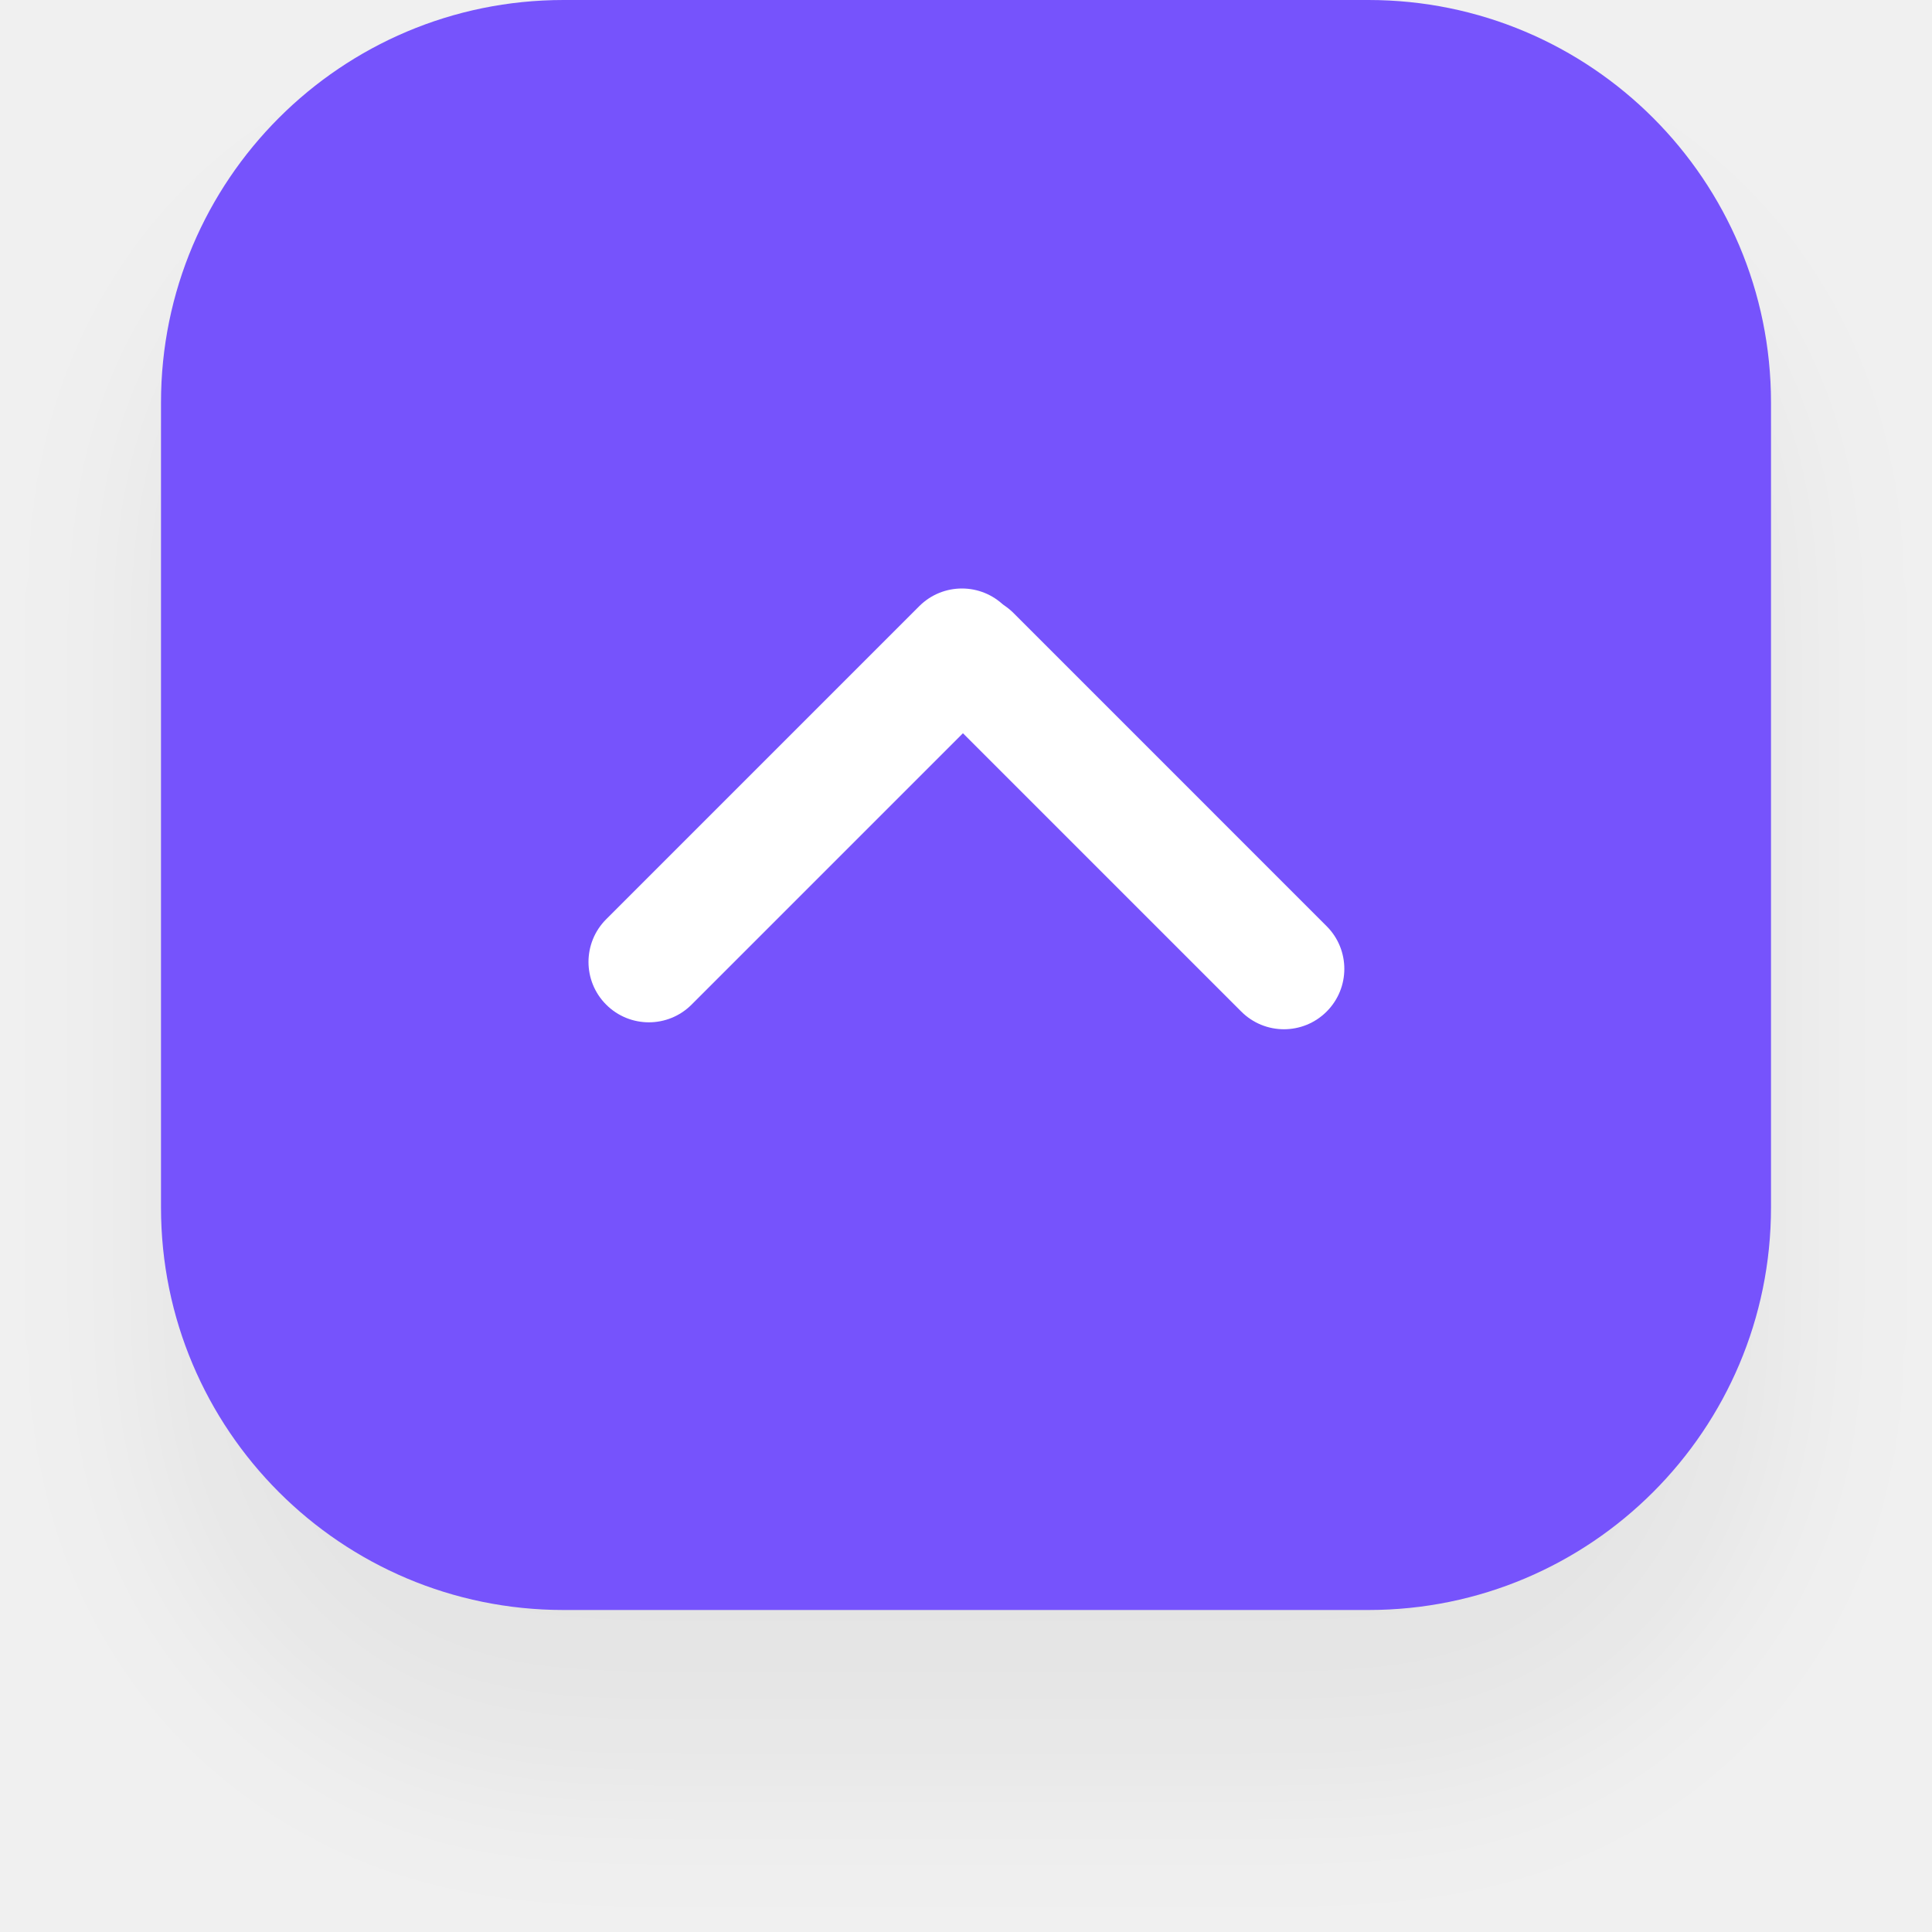
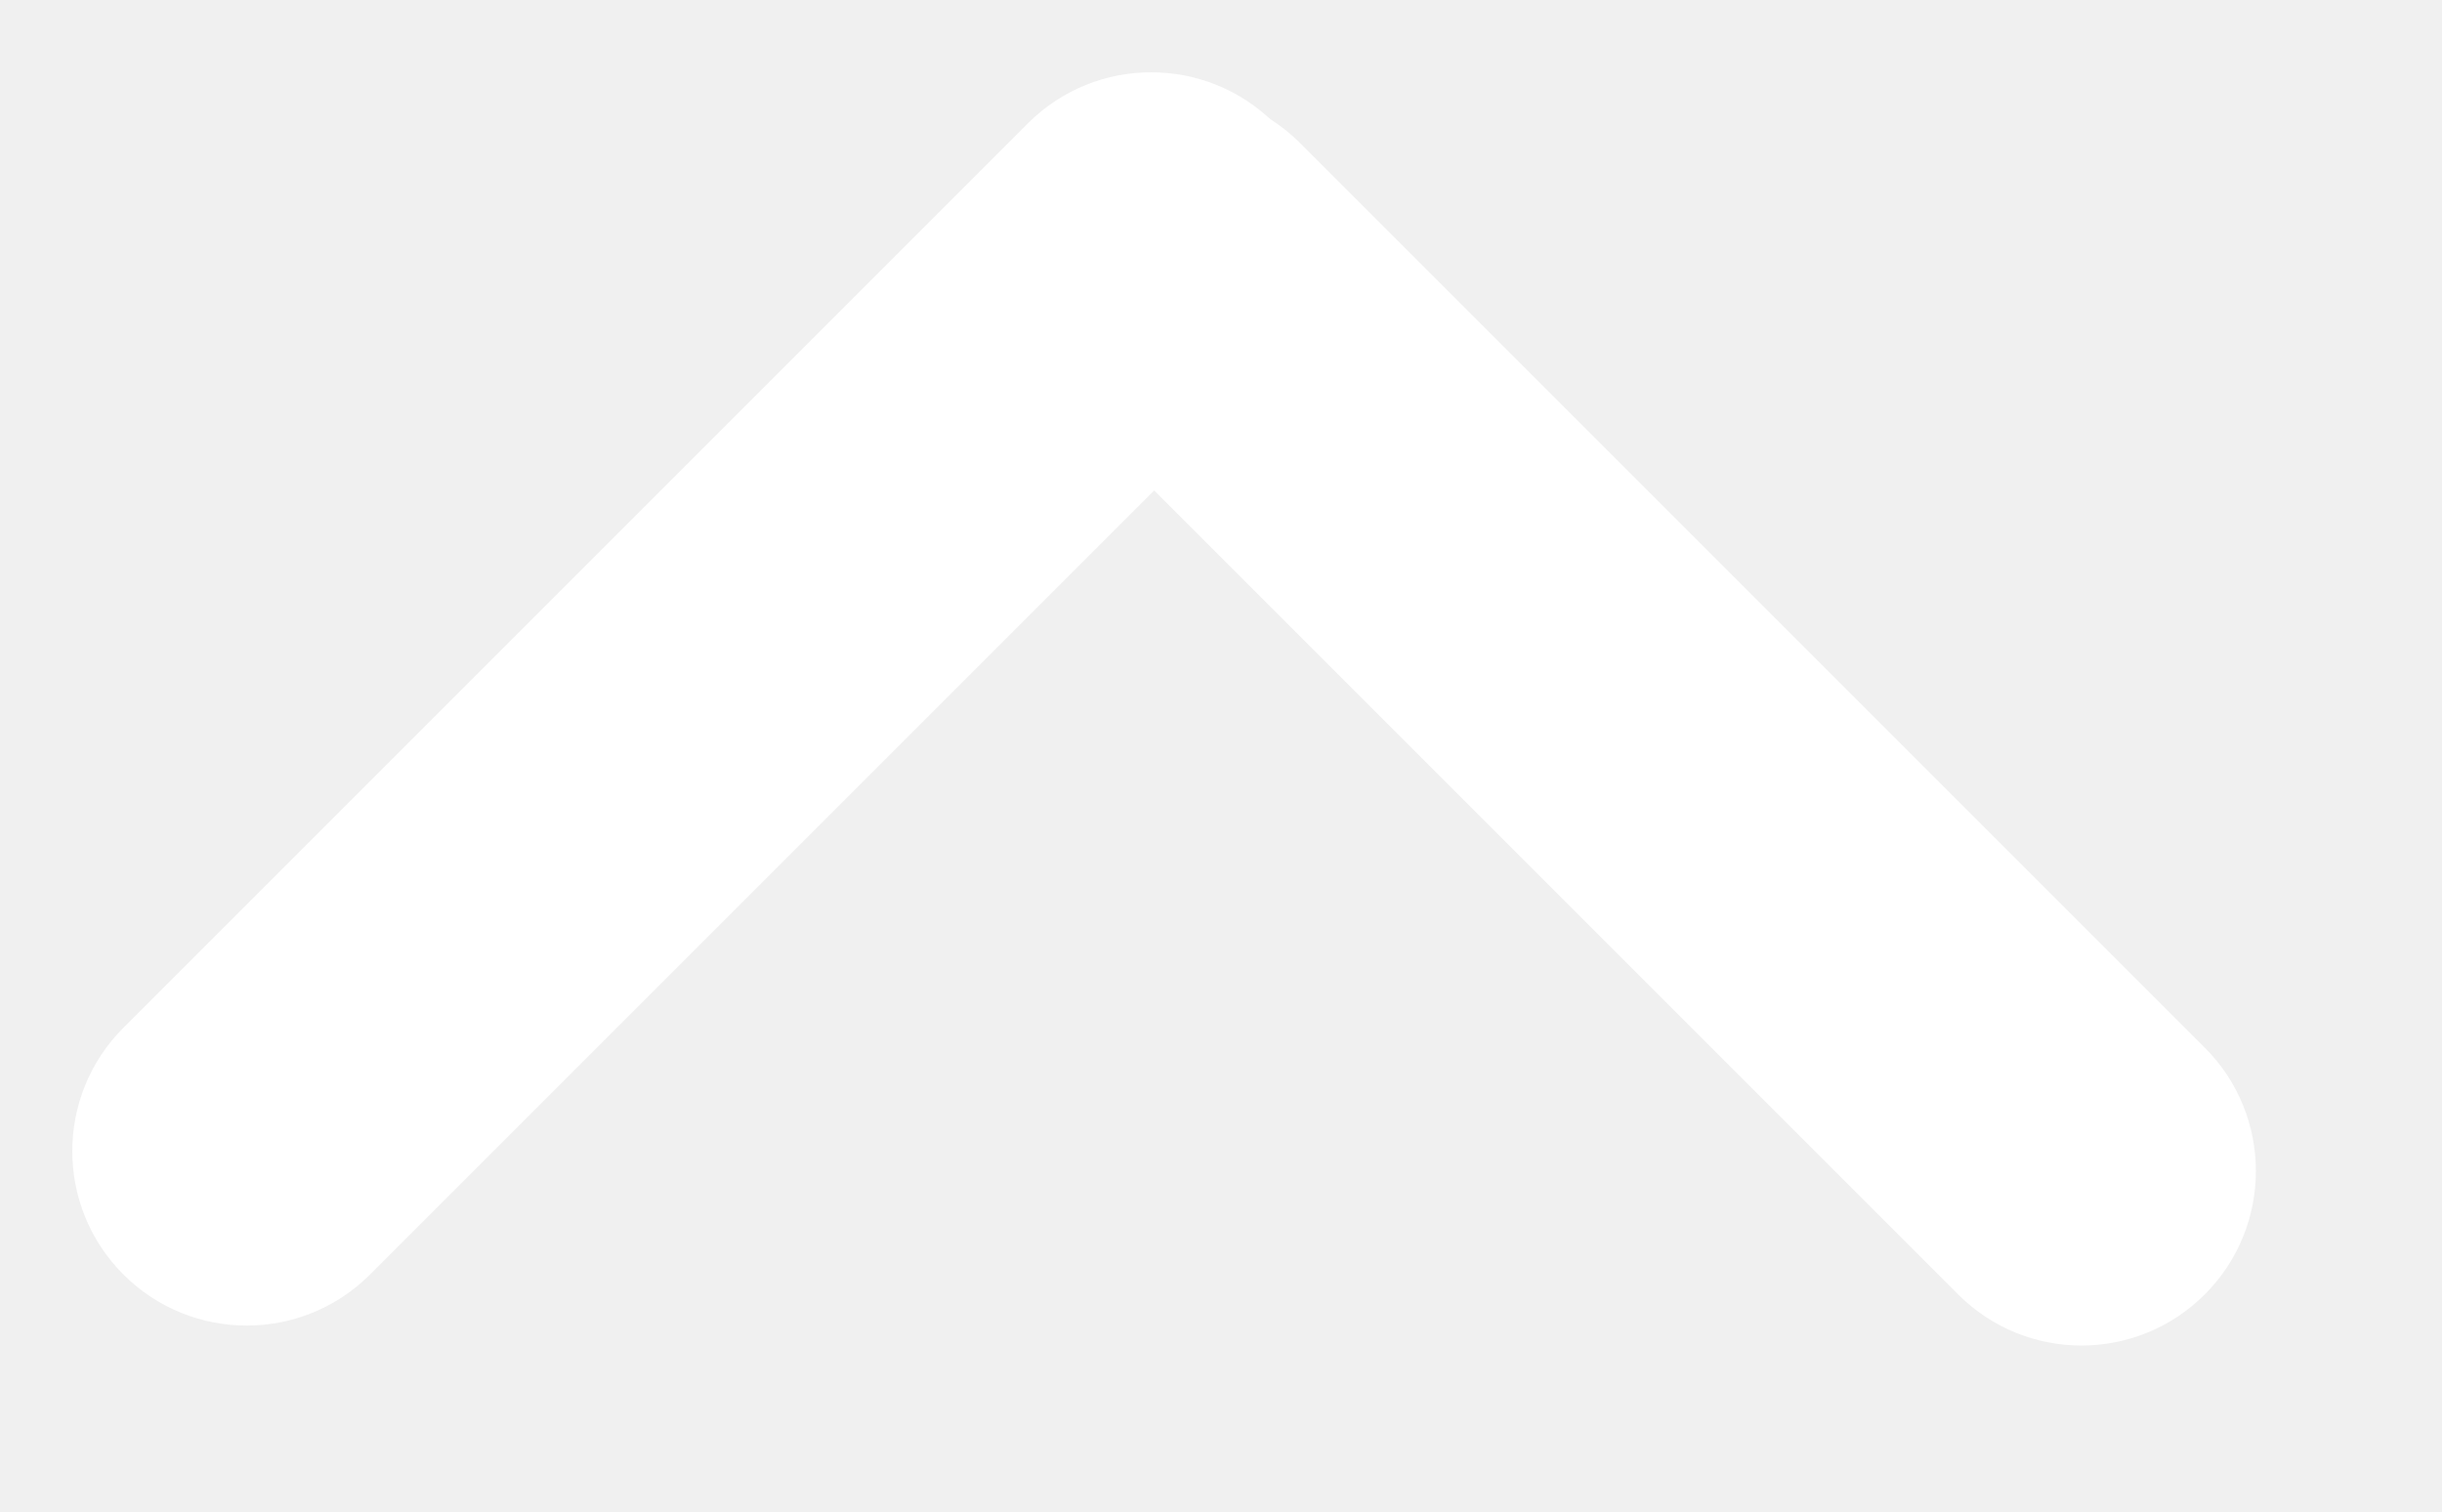
- <svg xmlns="http://www.w3.org/2000/svg" width="48" height="48" viewBox="0 0 48 48" fill="none">
-   <g filter="url(#filter0_d)">
-     <rect x="4" width="40" height="40" rx="10" fill="#7653FC" />
-   </g>
-   <rect x="14" y="23.899" width="14" height="3" rx="1.5" transform="rotate(-45 14 23.8995)" fill="white" />
-   <path d="M23.061 15.232C23.646 14.646 24.596 14.646 25.182 15.232L32.96 23.011C33.546 23.596 33.546 24.546 32.96 25.132C32.374 25.718 31.425 25.718 30.839 25.132L23.061 17.354C22.475 16.768 22.475 15.818 23.061 15.232Z" fill="white" />
-   <defs>
-     <filter id="filter0_d" x="0" y="0" width="48" height="48" filterUnits="userSpaceOnUse" color-interpolation-filters="sRGB">
-       <feFlood flood-opacity="0" result="BackgroundImageFix" />
-       <feColorMatrix in="SourceAlpha" type="matrix" values="0 0 0 0 0 0 0 0 0 0 0 0 0 0 0 0 0 0 127 0" result="hardAlpha" />
-       <feOffset dy="4" />
-       <feGaussianBlur stdDeviation="2" />
-       <feColorMatrix type="matrix" values="0 0 0 0 0 0 0 0 0 0 0 0 0 0 0 0 0 0 0.05 0" />
-       <feBlend mode="normal" in2="BackgroundImageFix" result="effect1_dropShadow" />
-       <feBlend mode="normal" in="SourceGraphic" in2="effect1_dropShadow" result="shape" />
-     </filter>
-   </defs>
+ <svg xmlns="http://www.w3.org/2000/svg" width="21" height="13" viewBox="0 0 21 13" fill="none">
+   <rect y="9.9" width="14" height="3" rx="1.5" transform="rotate(-45 0 9.89954)" fill="white" />
+   <path d="M9.061 1.232C9.646 0.646 10.596 0.646 11.182 1.232L18.96 9.01C19.546 9.596 19.546 10.546 18.96 11.132V11.132C18.374 11.718 17.425 11.718 16.839 11.132L9.061 3.354C8.475 2.768 8.475 1.818 9.061 1.232V1.232Z" fill="white" />
</svg>
